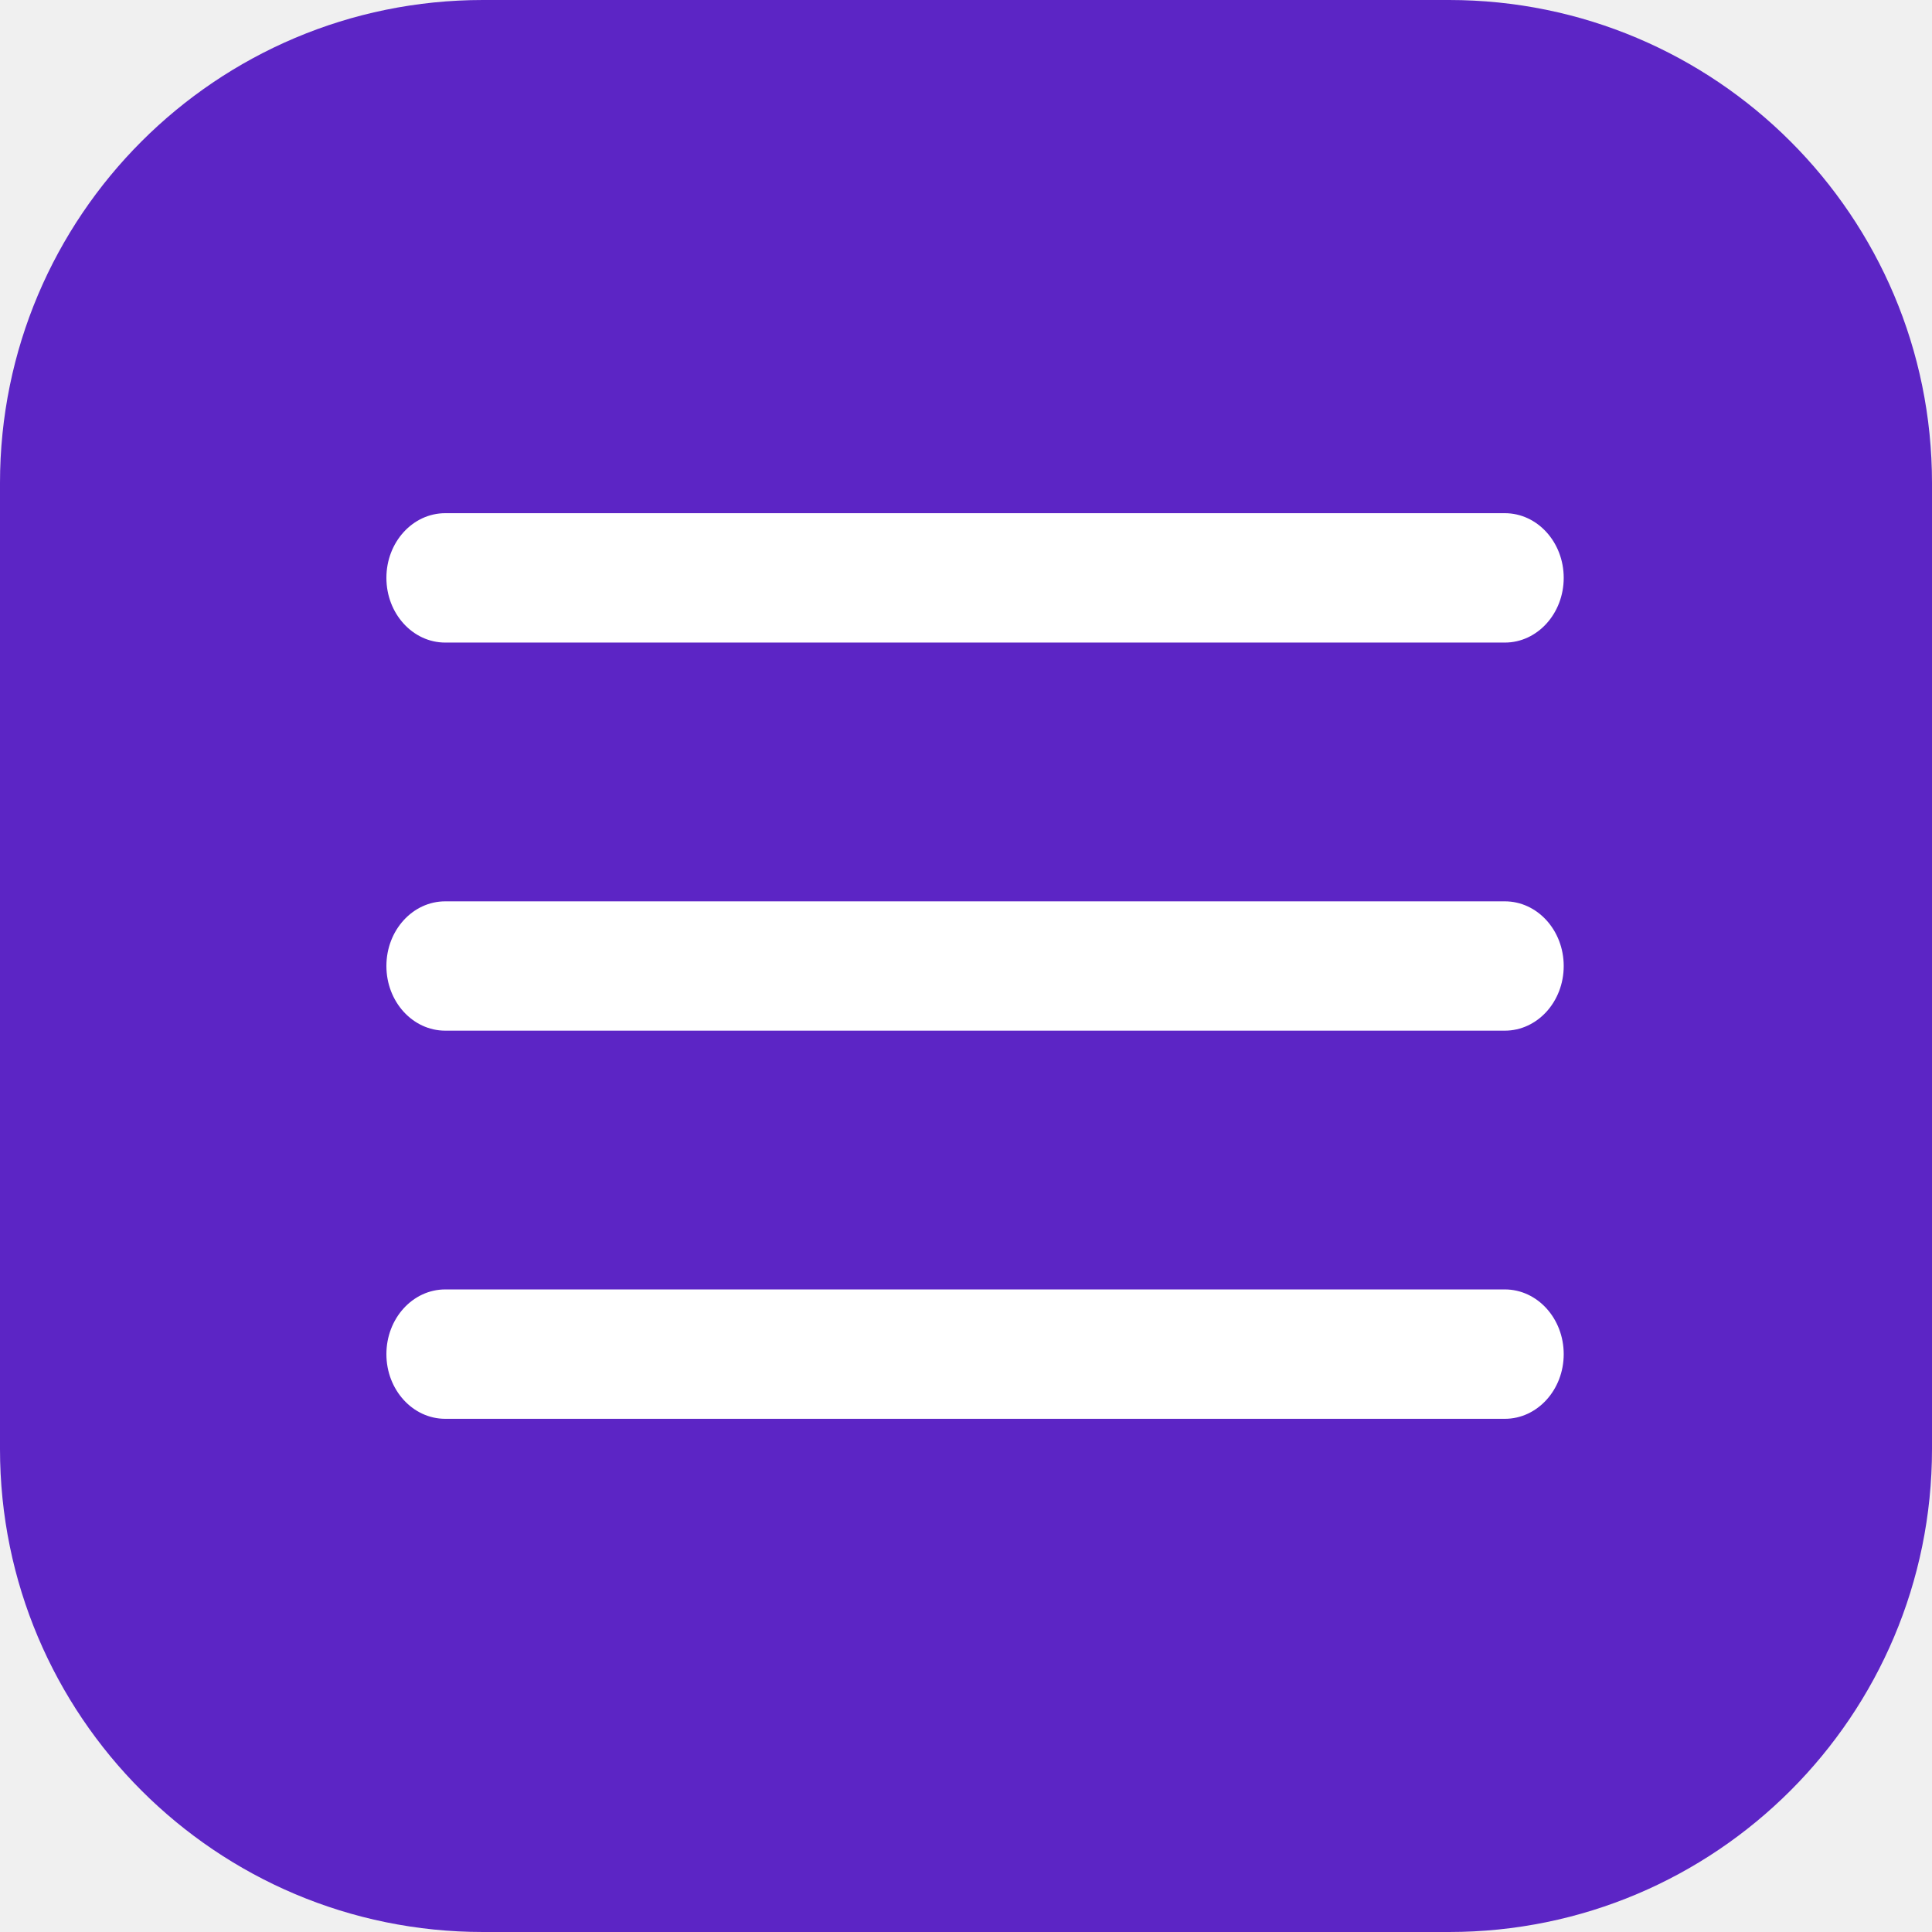
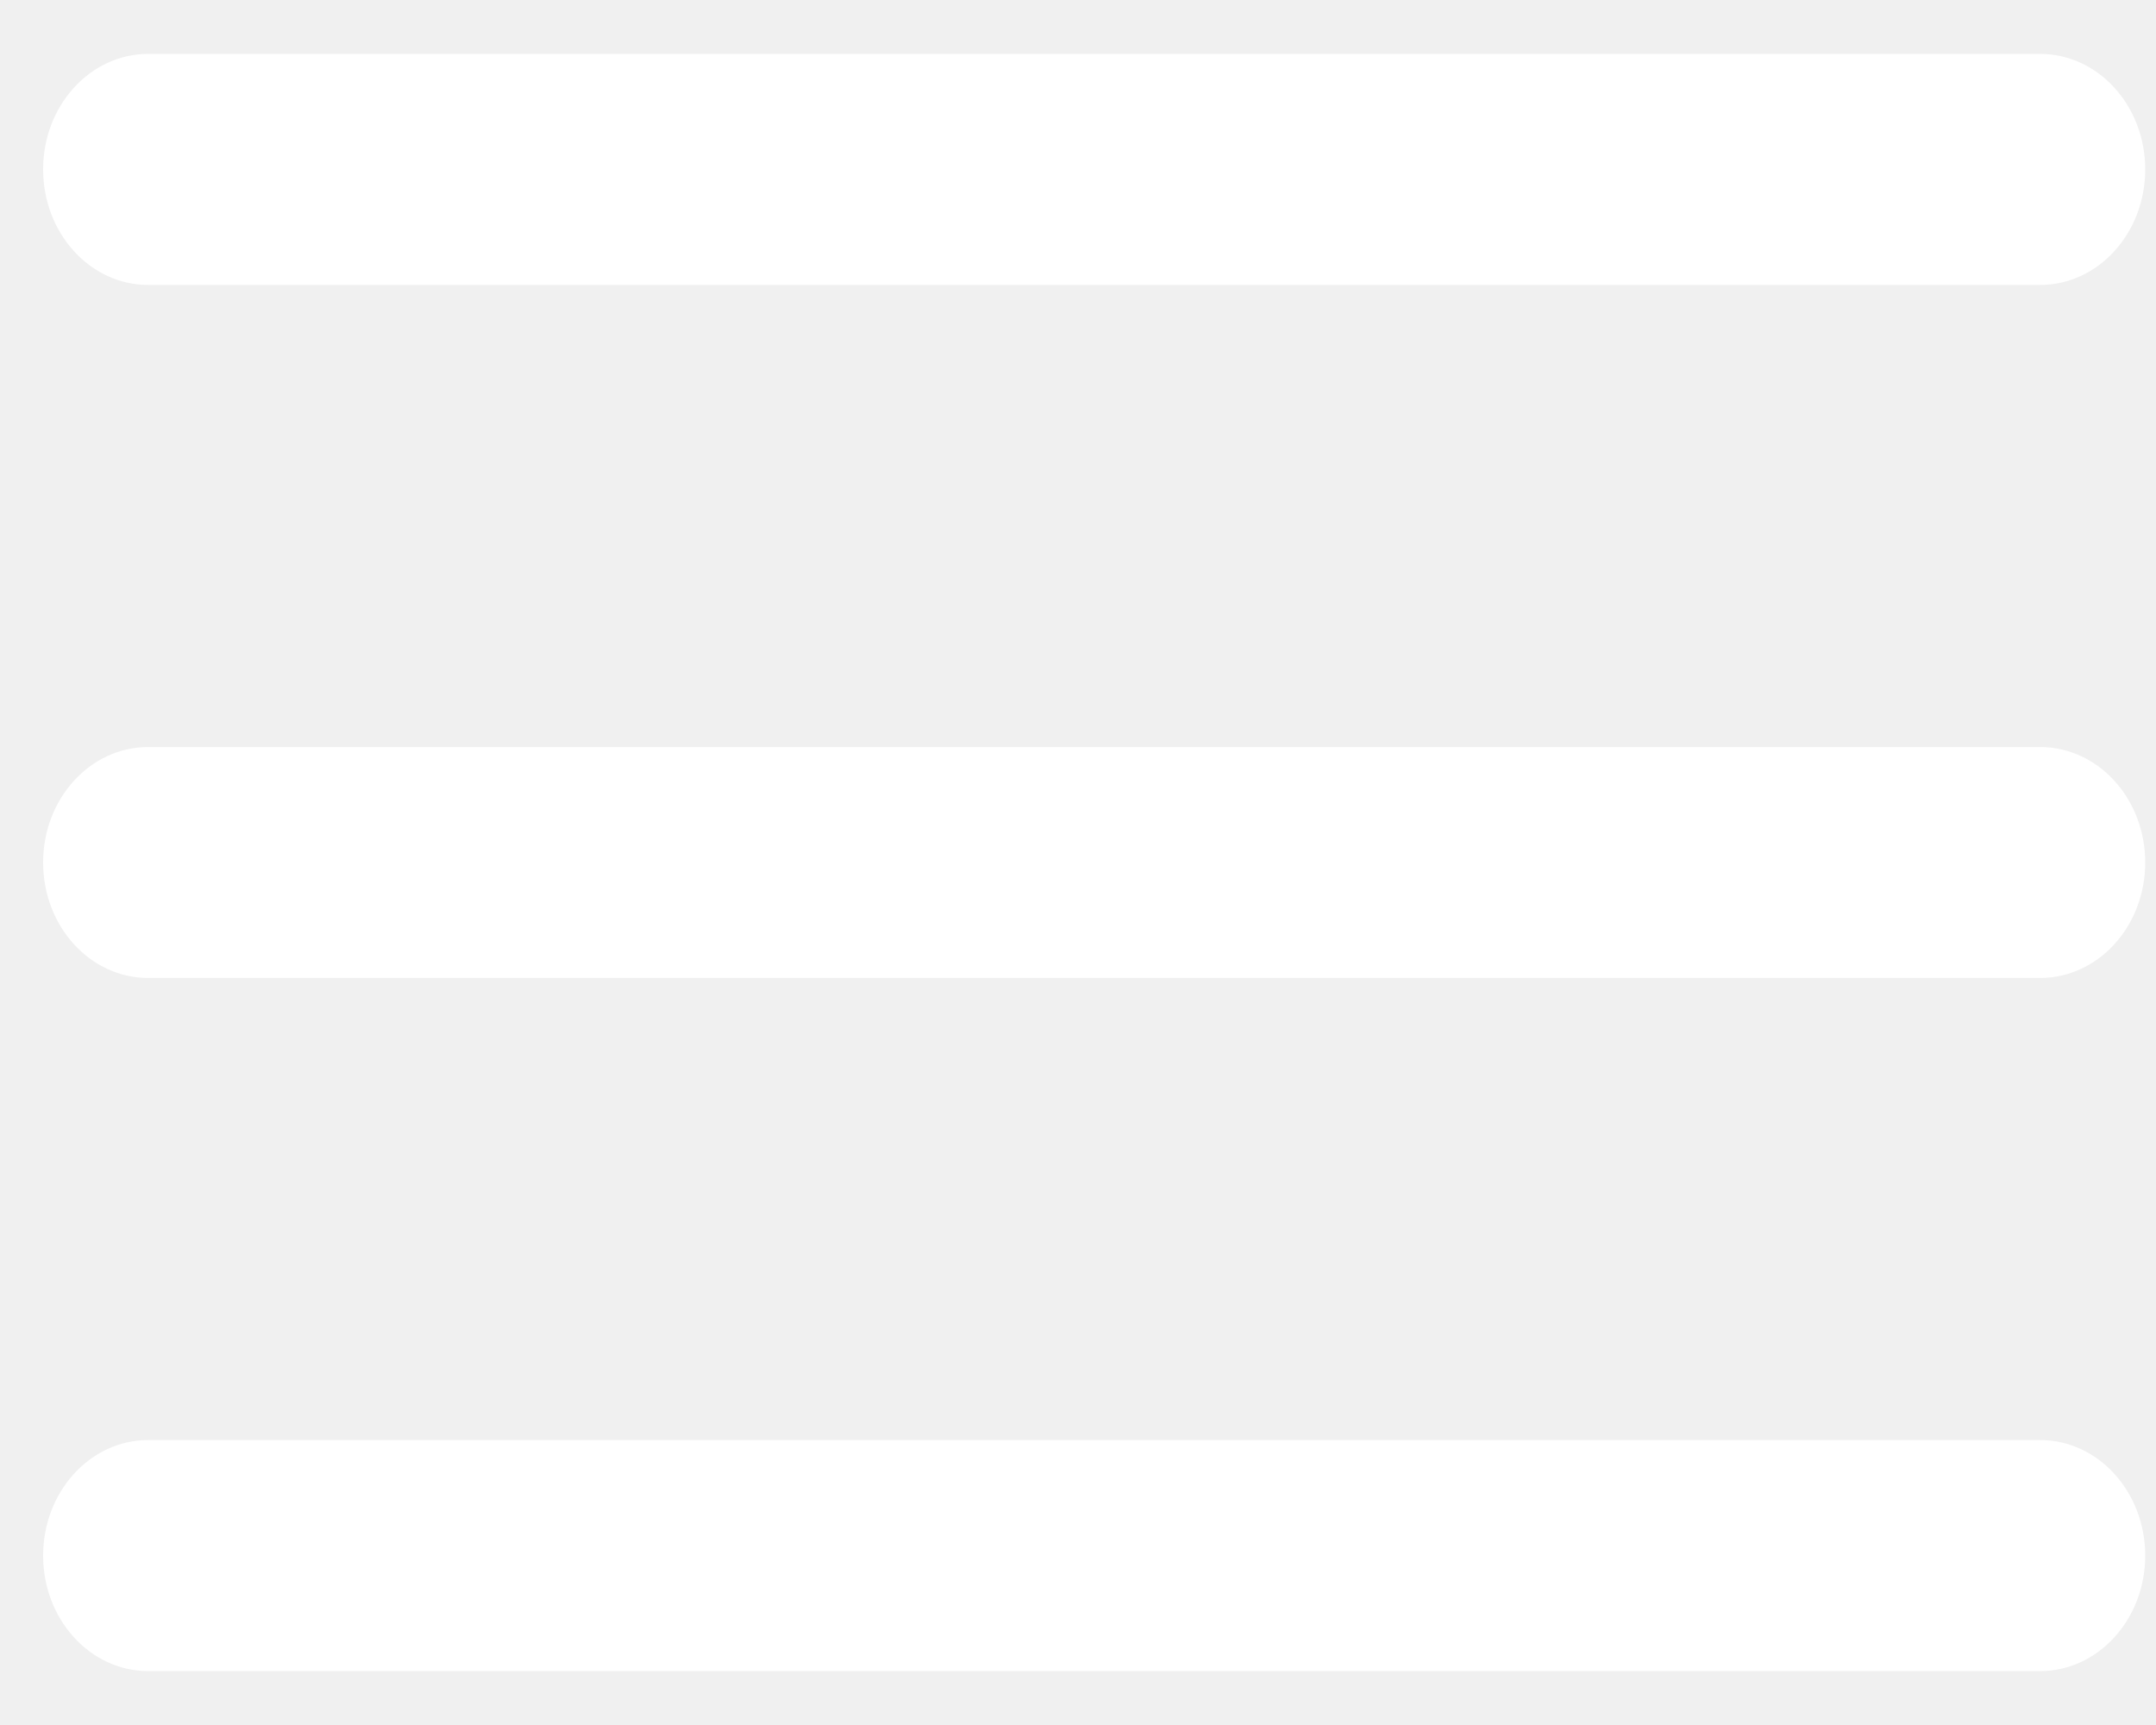
- <svg xmlns="http://www.w3.org/2000/svg" width="32" height="32" viewBox="0 0 32 32" fill="none">
-   <rect width="32" height="32" rx="8" fill="#5C25C5" />
-   <path fill-rule="evenodd" clip-rule="evenodd" d="M25.9 9.571C25.9 8.98 25.463 8.5 24.925 8.5H7.375C6.836 8.5 6.4 8.98 6.4 9.571C6.4 10.163 6.836 10.643 7.375 10.643H24.925C25.463 10.643 25.9 10.163 25.9 9.571ZM25.9 16C25.9 15.408 25.463 14.929 24.925 14.929H7.375C6.836 14.929 6.4 15.408 6.4 16C6.4 16.592 6.836 17.071 7.375 17.071H24.925C25.463 17.071 25.9 16.592 25.9 16ZM25.9 22.429C25.9 21.837 25.463 21.357 24.925 21.357H7.375C6.836 21.357 6.4 21.837 6.4 22.429C6.4 23.02 6.836 23.5 7.375 23.5H24.925C25.463 23.5 25.9 23.02 25.9 22.429Z" fill="white" />
+ <svg xmlns="http://www.w3.org/2000/svg" width="20" height="16" viewBox="0 0 20 16" fill="none">
+   <path fill-rule="evenodd" clip-rule="evenodd" d="M19.9 1.571C19.9 0.98 19.463 0.5 18.925 0.5H1.375C0.836 0.5 0.4 0.98 0.4 1.571C0.4 2.163 0.836 2.643 1.375 2.643H18.925C19.463 2.643 19.9 2.163 19.9 1.571ZM19.9 8C19.9 7.408 19.463 6.929 18.925 6.929H1.375C0.836 6.929 0.4 7.408 0.4 8C0.4 8.592 0.836 9.071 1.375 9.071H18.925C19.463 9.071 19.9 8.592 19.9 8ZM19.9 14.429C19.9 13.837 19.463 13.357 18.925 13.357H1.375C0.836 13.357 0.4 13.837 0.4 14.429C0.4 15.02 0.836 15.5 1.375 15.5H18.925C19.463 15.5 19.9 15.02 19.9 14.429Z" fill="white" />
</svg>
